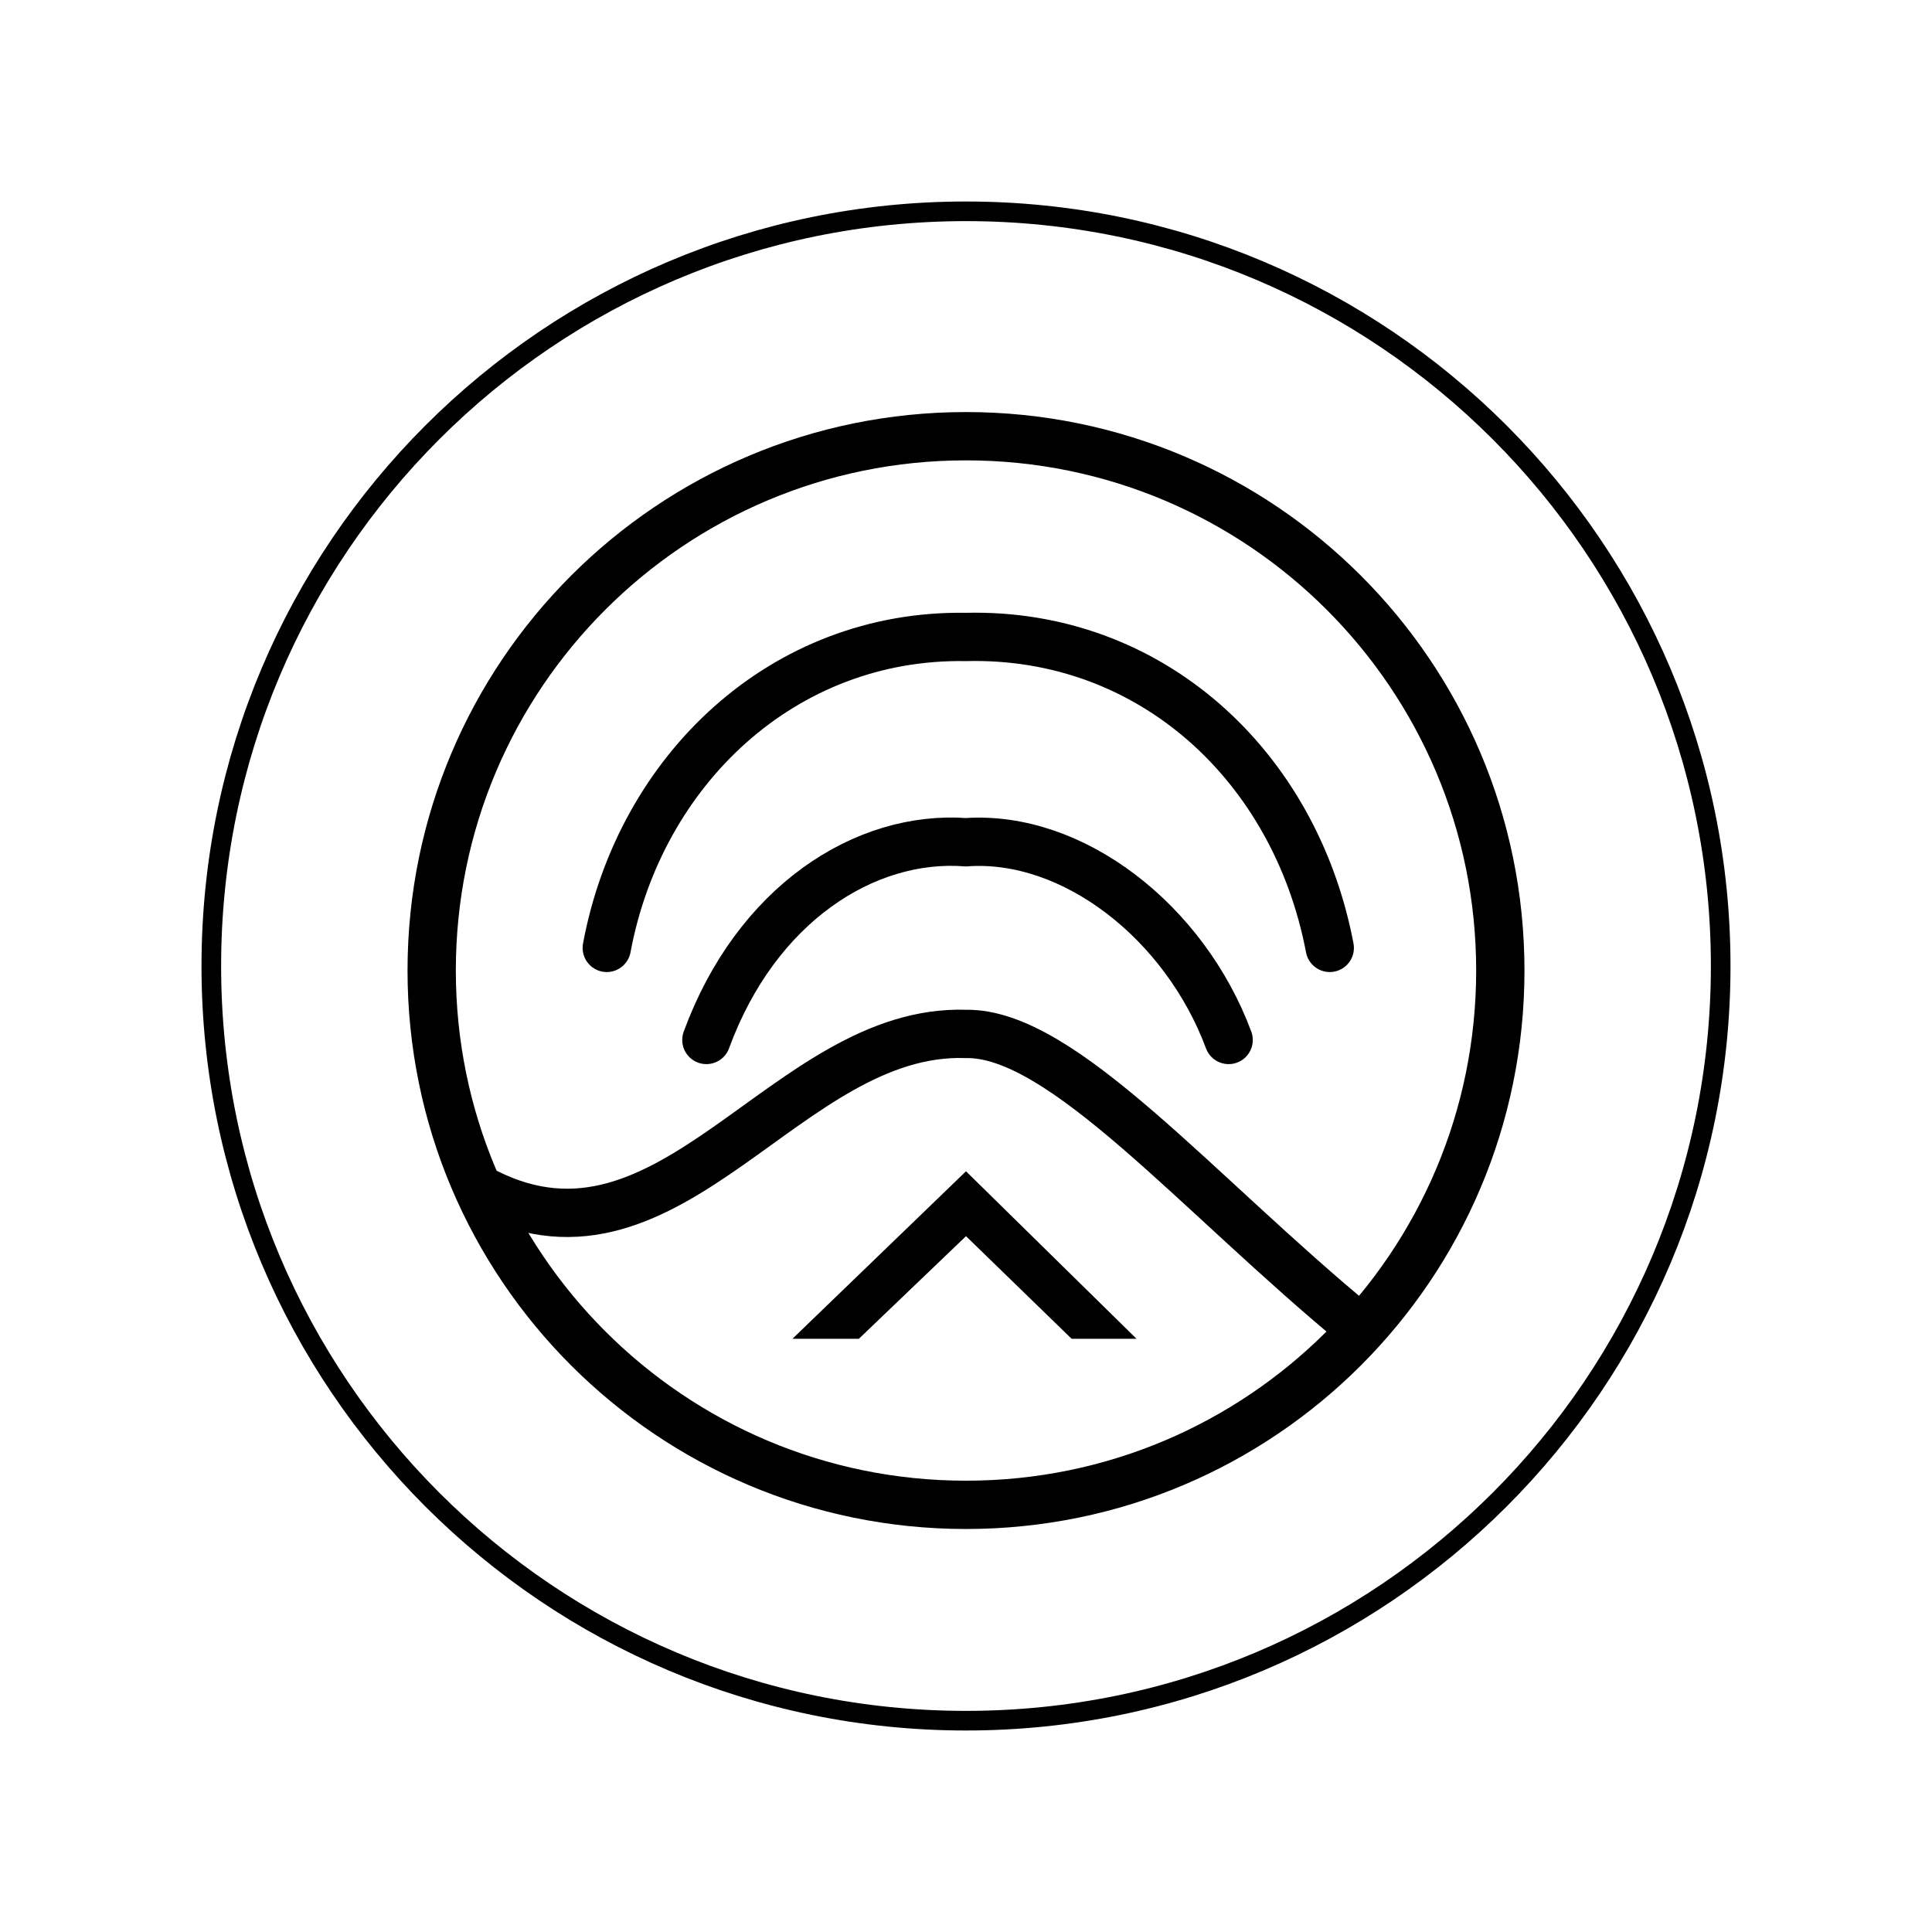
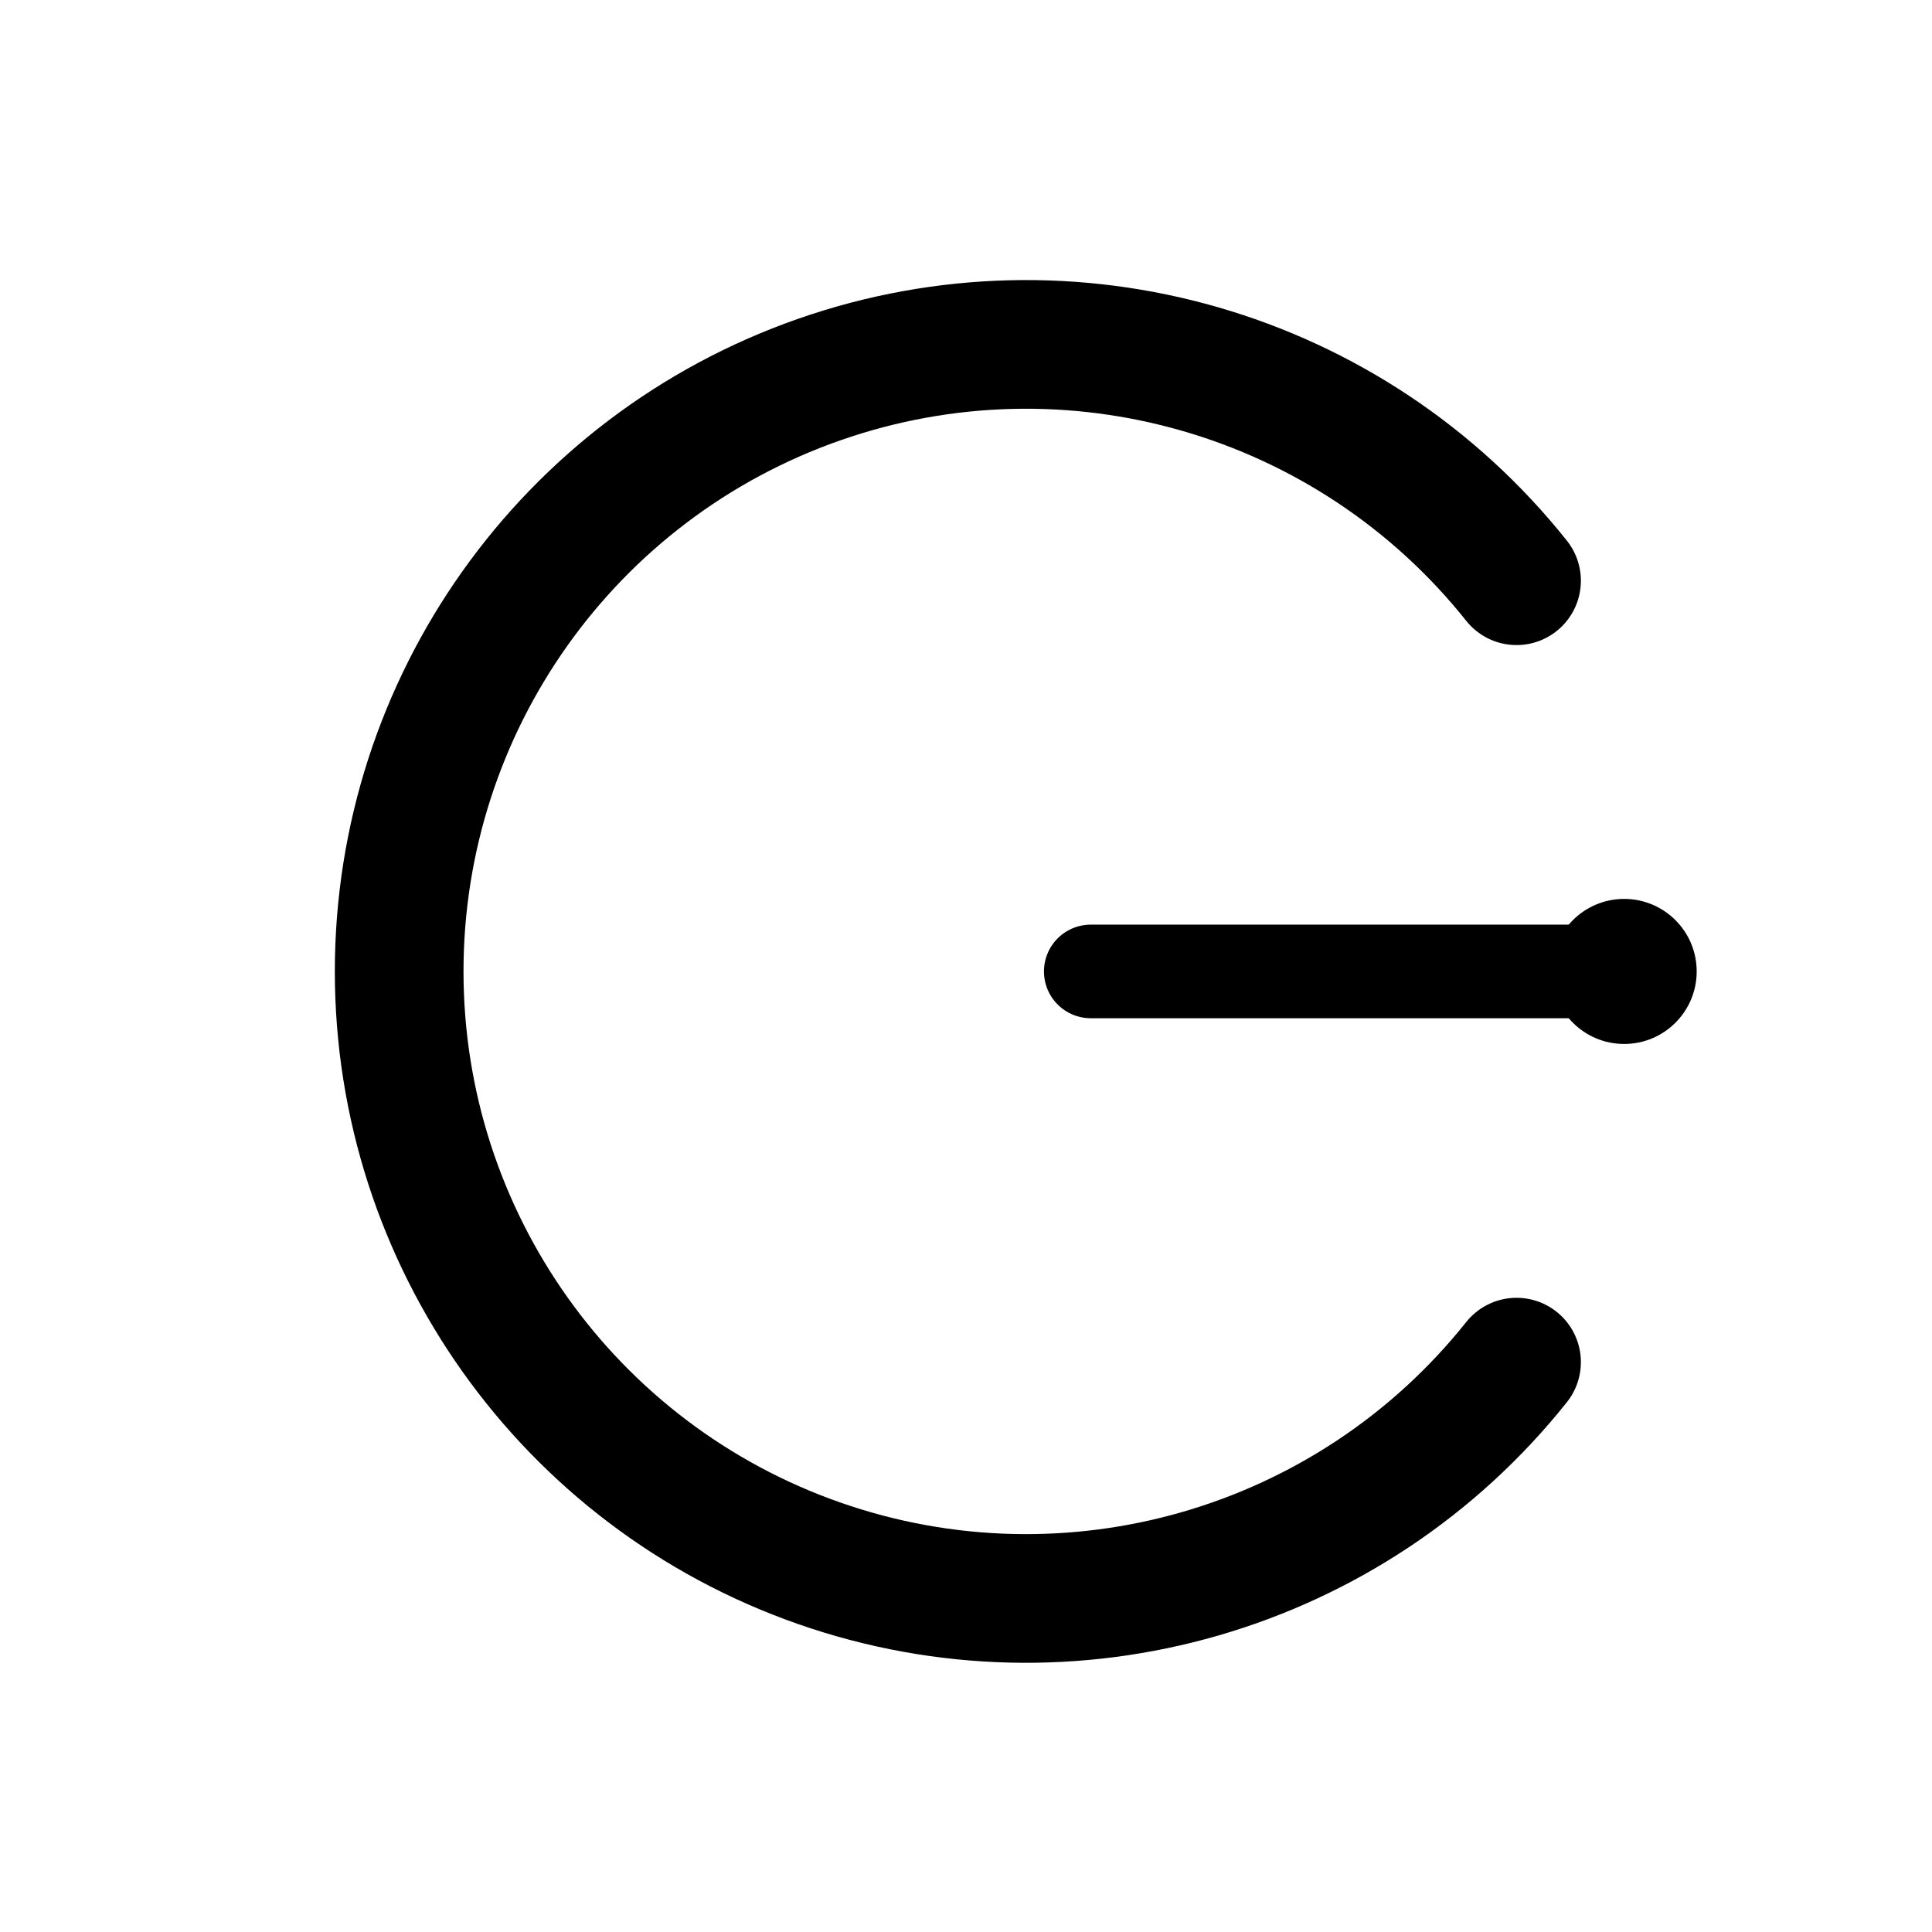
- <svg xmlns="http://www.w3.org/2000/svg" width="1280" height="1280" viewBox="0 0 1280 1280">
-   <circle cx="640" cy="640" r="500" fill="none" stroke="currentColor" stroke-width="13" />
-   <circle cx="640" cy="643" r="354" fill="none" stroke="currentColor" stroke-width="32" />
-   <path d="M 402 628 C 424 510 519 420 640 422 C 762 419 858 507 881 628" fill="none" stroke="currentColor" stroke-width="32" stroke-linecap="round" />
-   <path d="M 468 689 C 501 599 573 553 640 558 C 711 553 785 611 814 689" fill="none" stroke="currentColor" stroke-width="32" stroke-linecap="round" />
-   <path d="M 322 790 C 445 852 521 681 640 685 C 704 684 793 791 900 879" fill="none" stroke="currentColor" stroke-width="32" stroke-linecap="round" />
-   <path d="M 525 887 L 640 776 L 753 887 L 710 887 L 640 819 L 569 887 Z" fill="currentColor" />
+ <svg xmlns="http://www.w3.org/2000/svg" width="1024" height="1024" viewBox="0 0 1024 1024">
+   <defs>
+     <linearGradient id="tile" x1="0" y1="0" x2="0.7" y2="1">
+       <stop stop-color="#323438" />
+       <stop offset=".38" stop-color="#16181c" />
+       <stop offset="1" stop-color="#101216" />
+     </linearGradient>
+     <linearGradient id="rim" x1="0" y1="0" x2="1" y2="1">
+       <stop stop-color="currentColor" stop-opacity=".8" />
+       <stop offset=".3" stop-color="#55565e" stop-opacity=".3" />
+       <stop offset=".7" stop-color="#666e78" stop-opacity=".25" />
+       <stop offset="1" stop-color="#b9c1c8" stop-opacity=".7" />
+     </linearGradient>
+     <linearGradient id="ink" gradientUnits="userSpaceOnUse" x1="220" y1="200" x2="780" y2="850">
+       <stop stop-color="currentColor" />
+       <stop offset=".5" stop-color="#b9c1c8" />
+       <stop offset="1" stop-color="#666e78" />
+     </linearGradient>
+     <radialGradient id="dot" cx=".3" cy=".2" r="1">
+       <stop stop-color="#f6b7b2" />
+       <stop offset=".6" stop-color="#d88d91" />
+       <stop offset="1" stop-color="#ad5f70" />
+     </radialGradient>
+   </defs>
+   <g transform="translate(-120 -120) scale(1.24)">
+     <path d="M 745 345 A 268 268 0 1 0 745 679" fill="none" stroke="currentColor" stroke-width="55" stroke-linecap="round" />
+     <path d="M 563 512 H 791" fill="none" stroke="currentColor" stroke-width="40" stroke-linecap="round" />
+     <circle cx="791" cy="512" r="31" fill="currentColor" />
+   </g>
</svg>
